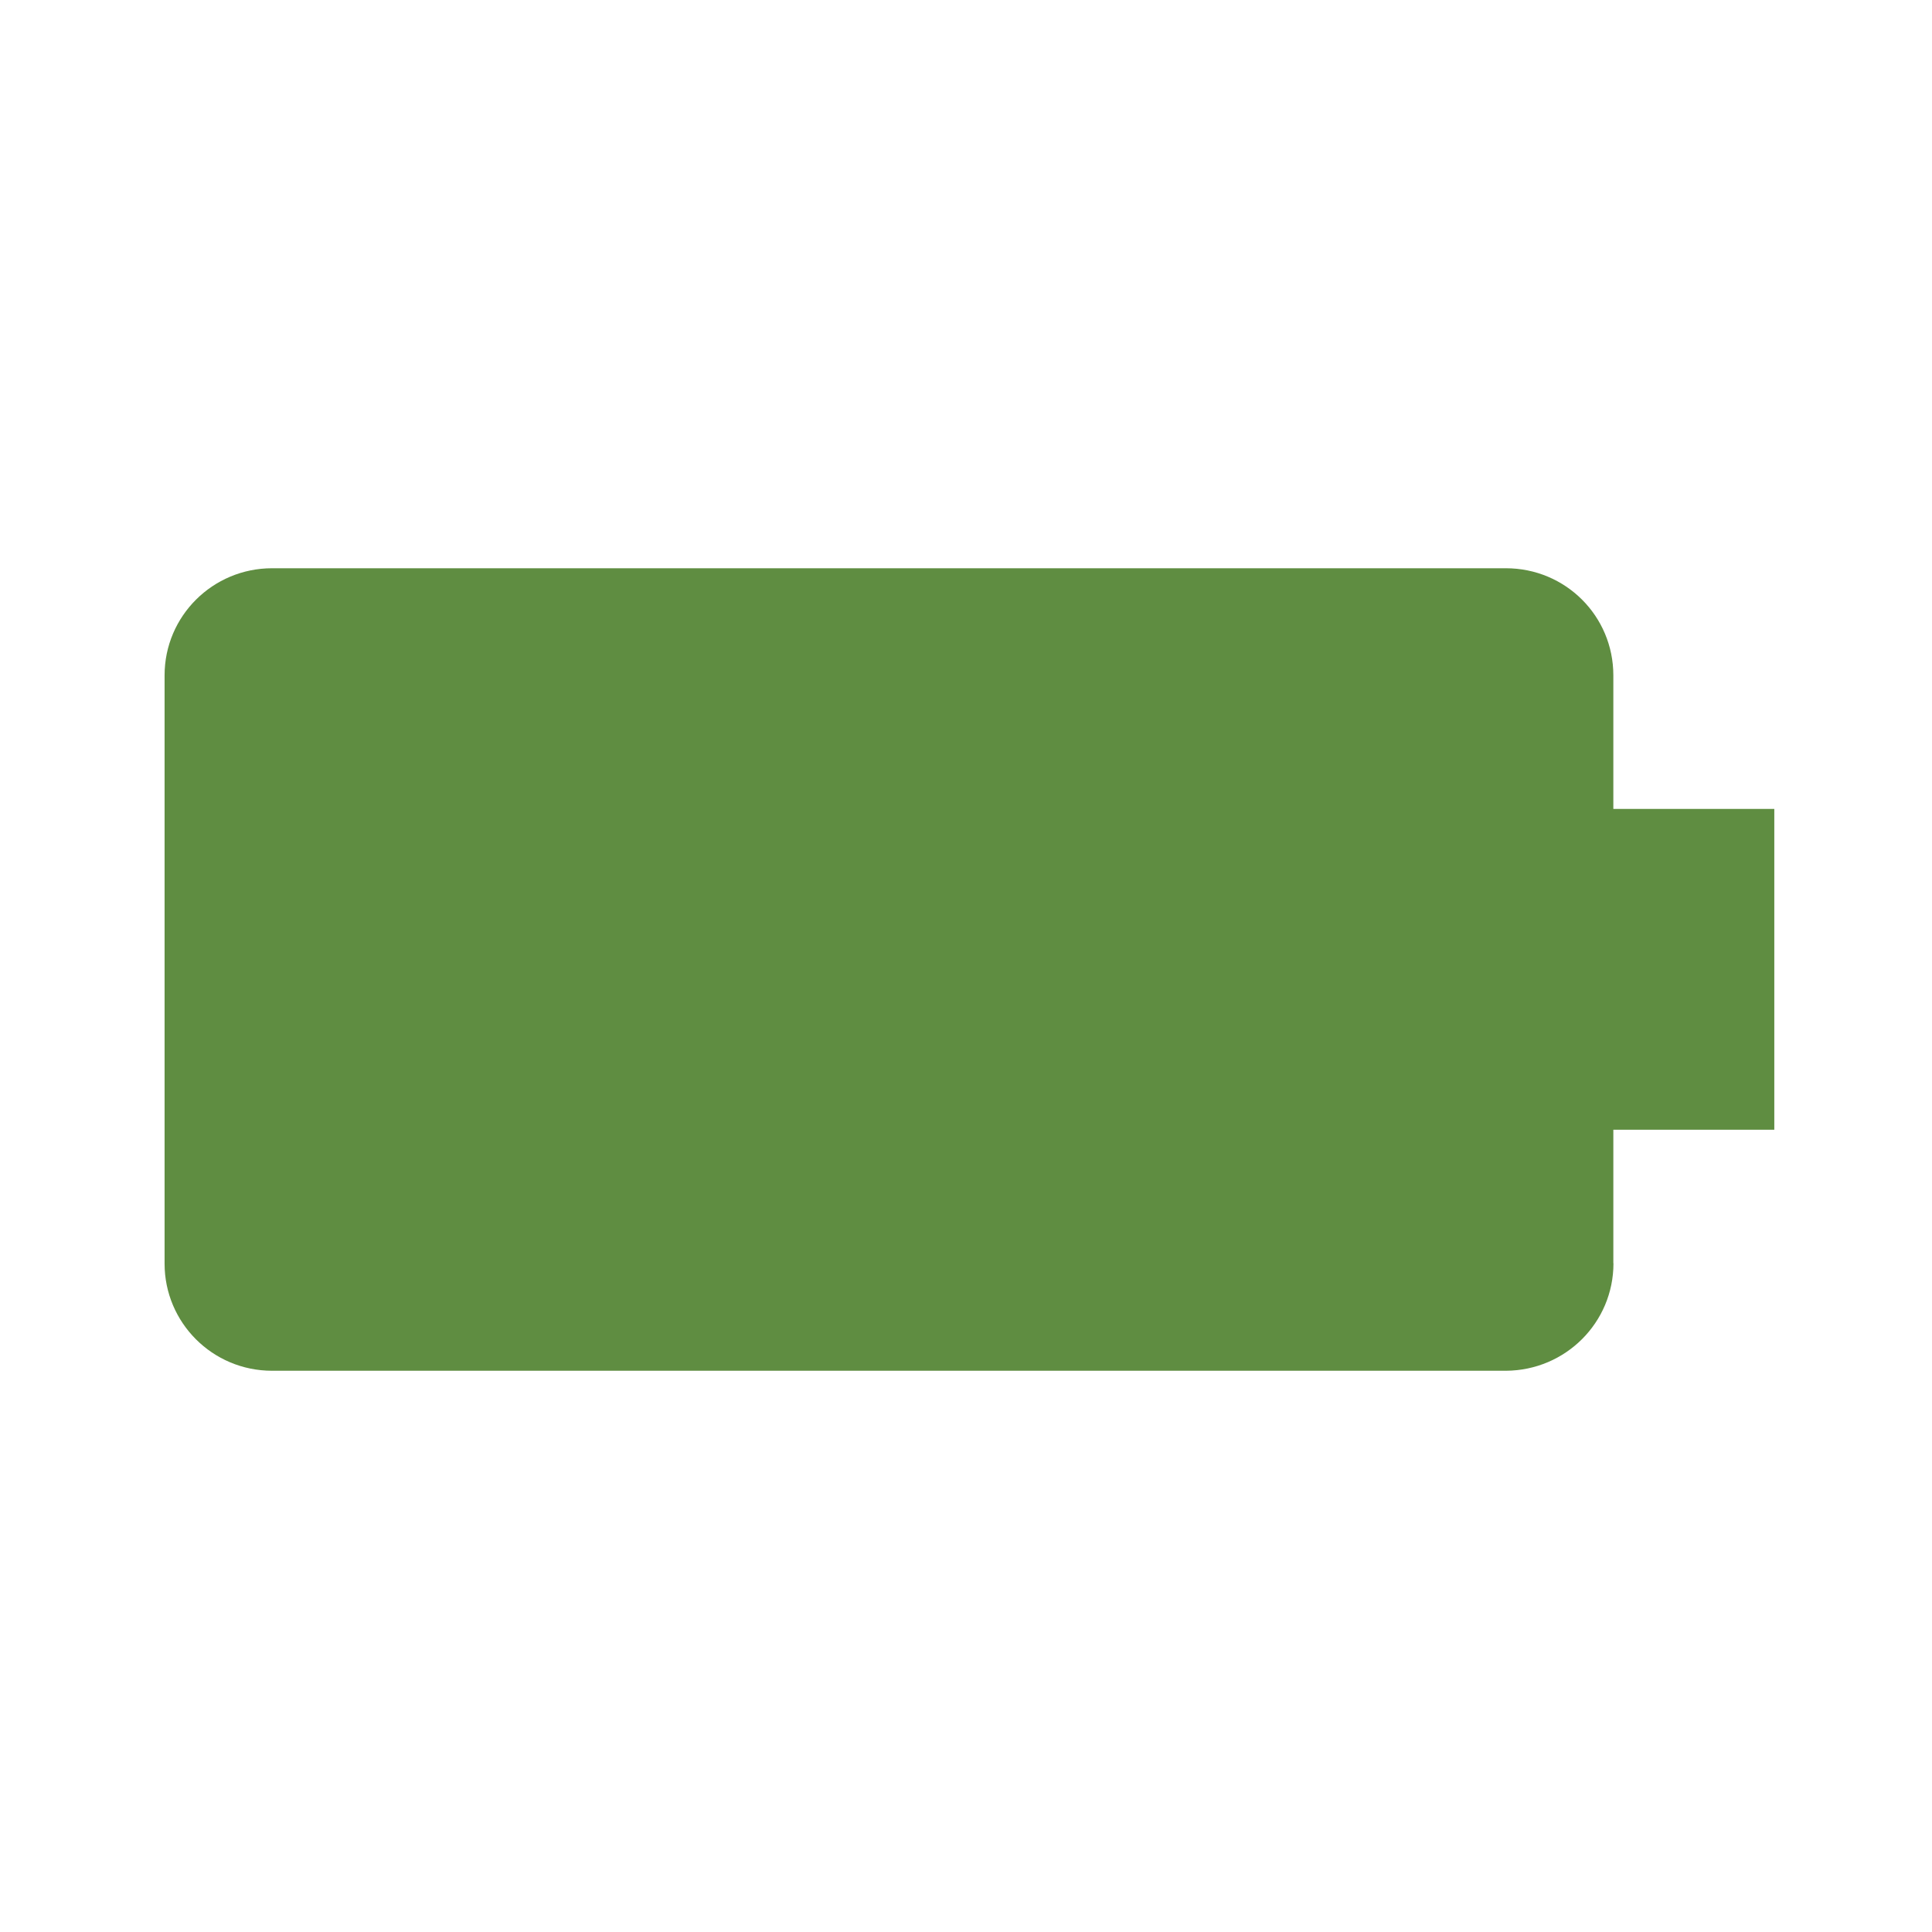
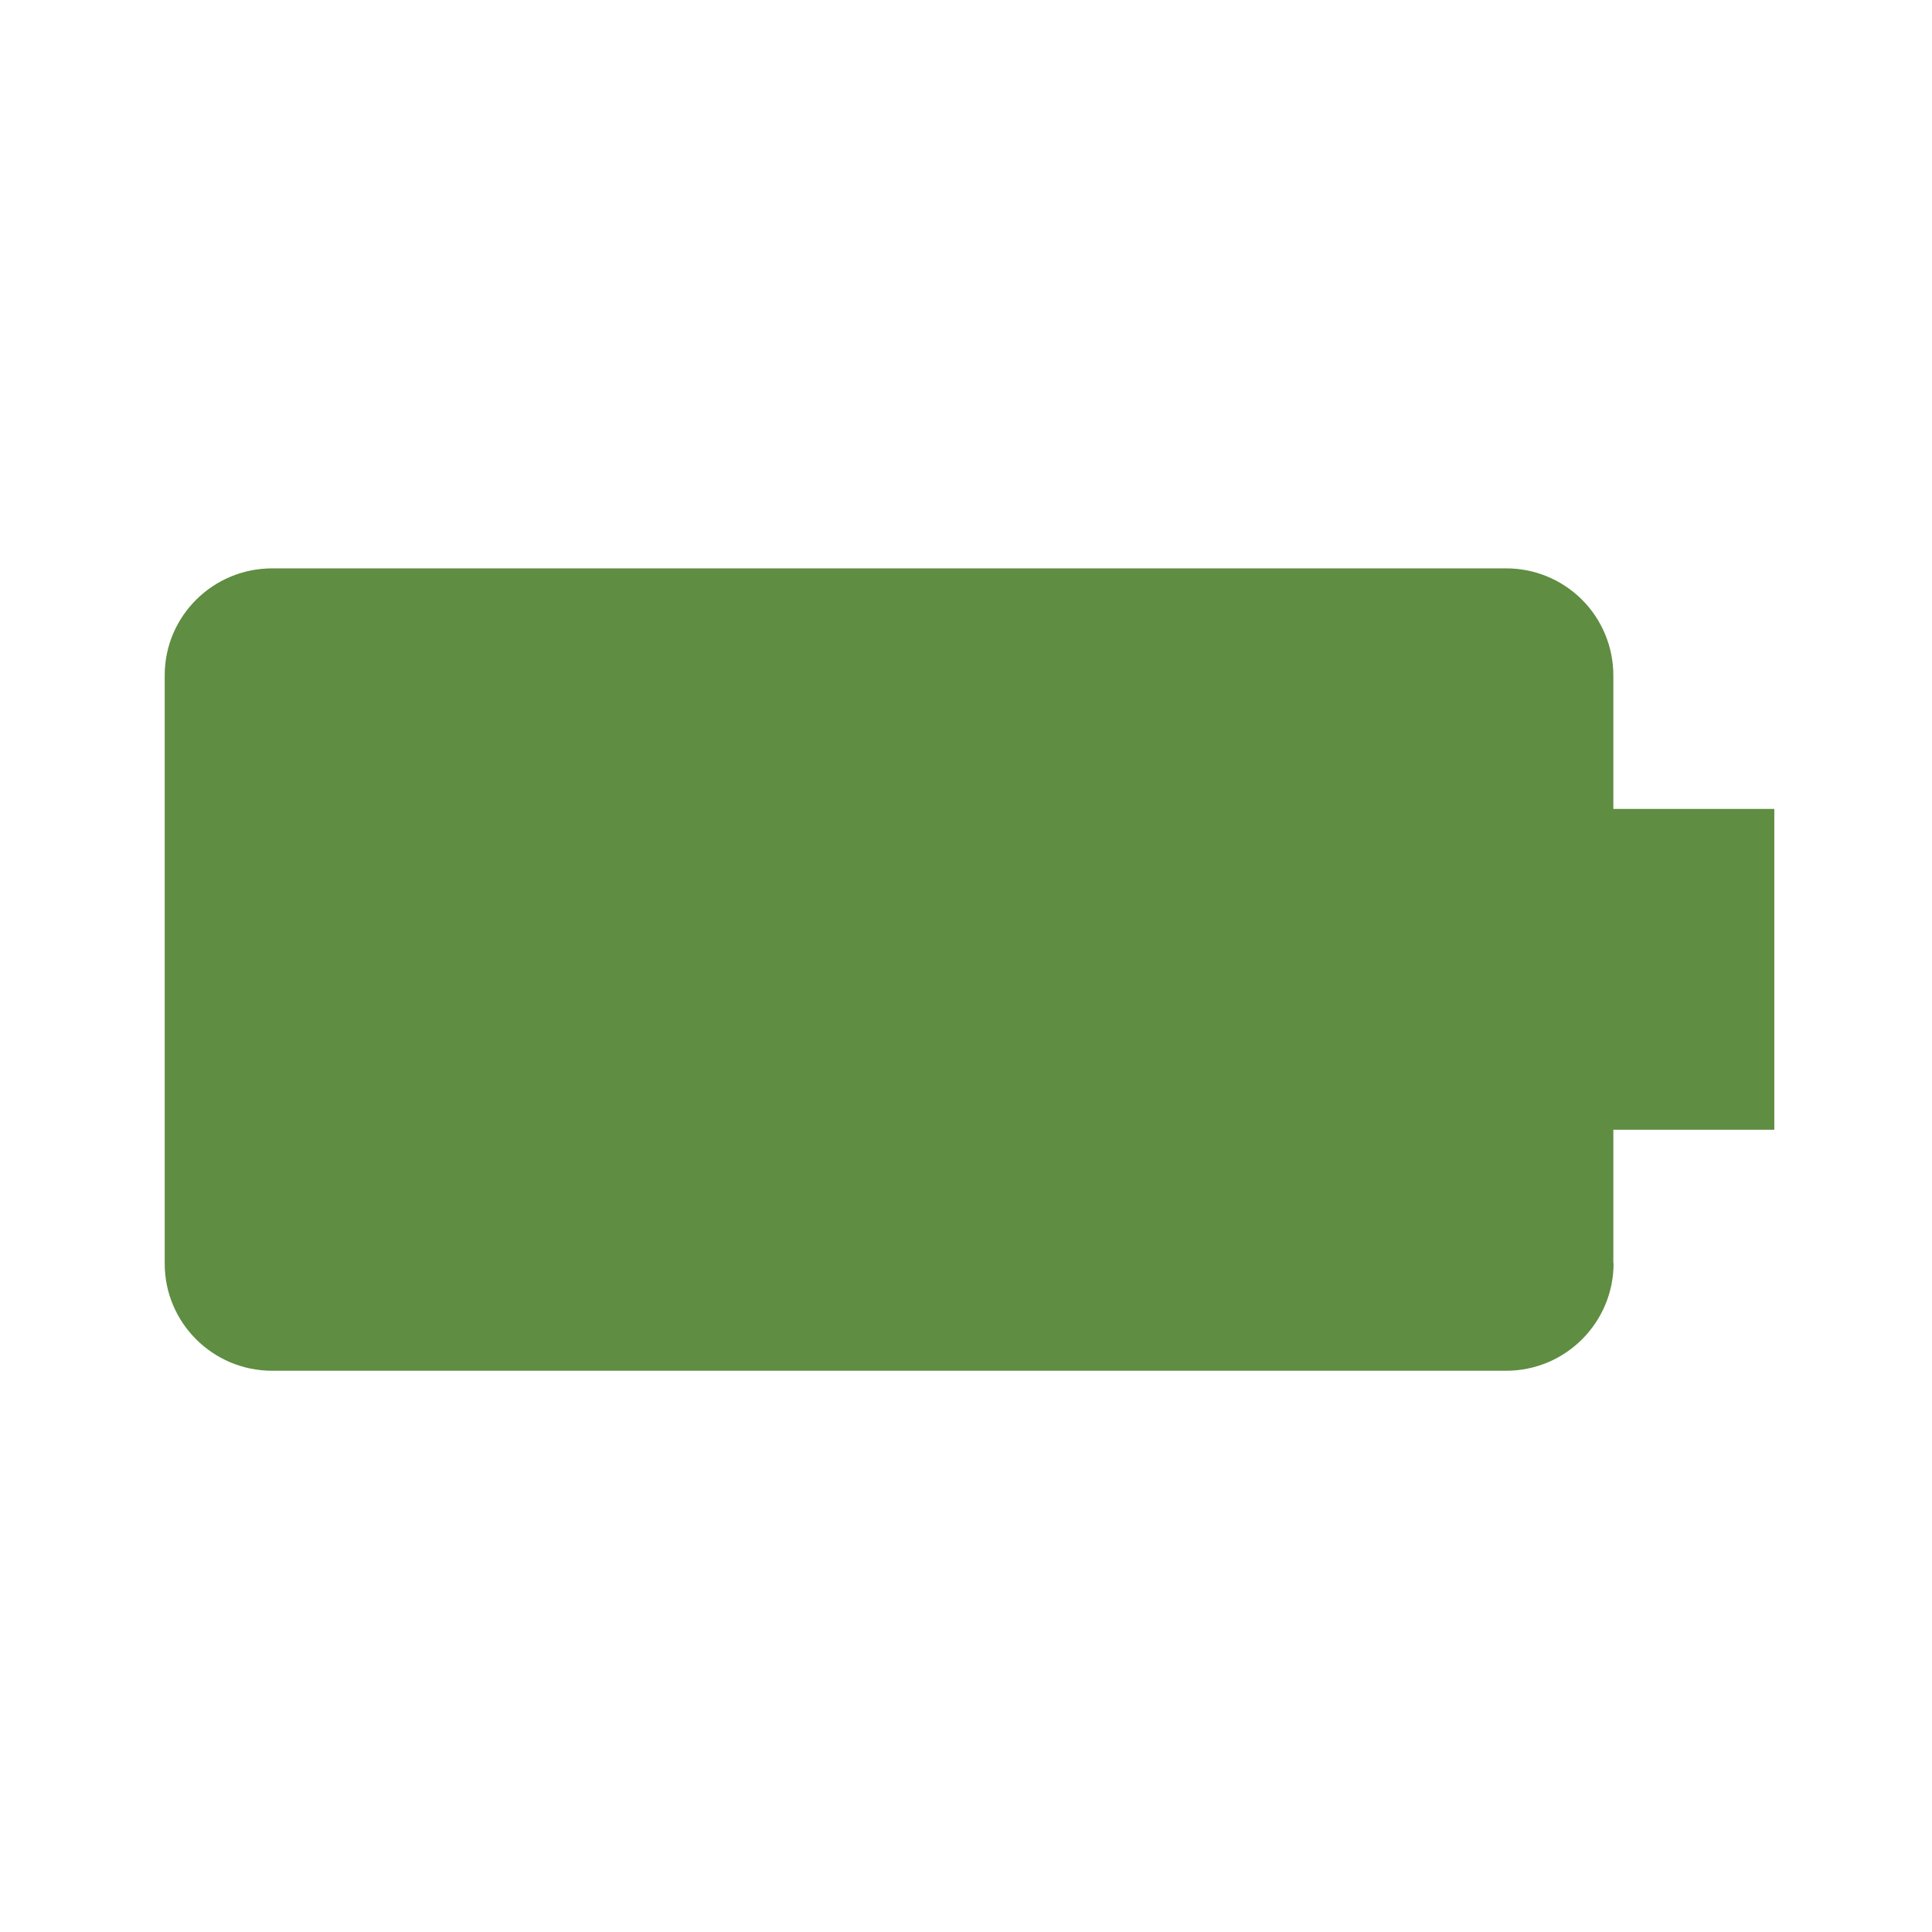
- <svg xmlns="http://www.w3.org/2000/svg" style="enable-background:new 0 0 512 512;" version="1.1" width="16" height="16" viewBox="0 0 16 16" xml:space="preserve" id="svg14">
-   <defs id="defs18" />
-   <path id="path2" fill="none" d="M 16.023,0.058 V 15.998 H 0.031 V 0.058 Z" style="stroke-width:0.333" />
-   <path id="path4" d="M 13.361,10.462 V 9.356 h 1.333 V 6.699 h -1.333 V 5.593 c 0,-0.491 -0.396,-0.887 -0.89,-0.887 H 2.253 c -0.49,0 -0.89,0.395 -0.89,0.887 v 4.872 c 0,0.488 0.396,0.887 0.89,0.887 H 12.472 c 0.493,-0.003 0.89,-0.399 0.89,-0.89 z" style="stroke-width:0.333" fill="#5f8d41" />
+ <svg xmlns="http://www.w3.org/2000/svg" width="16" height="16" viewBox="0 0 16 16">
+   <path fill="none" d="M16.023.058v15.94H.031V.058z" />
+   <path d="M13.361 10.462V9.356h1.333V6.699h-1.333V5.593a.886.886 0 00-.89-.886H2.254c-.49 0-.89.395-.89.886v4.872c0 .488.397.887.89.887h10.219a.89.89 0 00.89-.89z" fill="#5f8d41" />
</svg>
